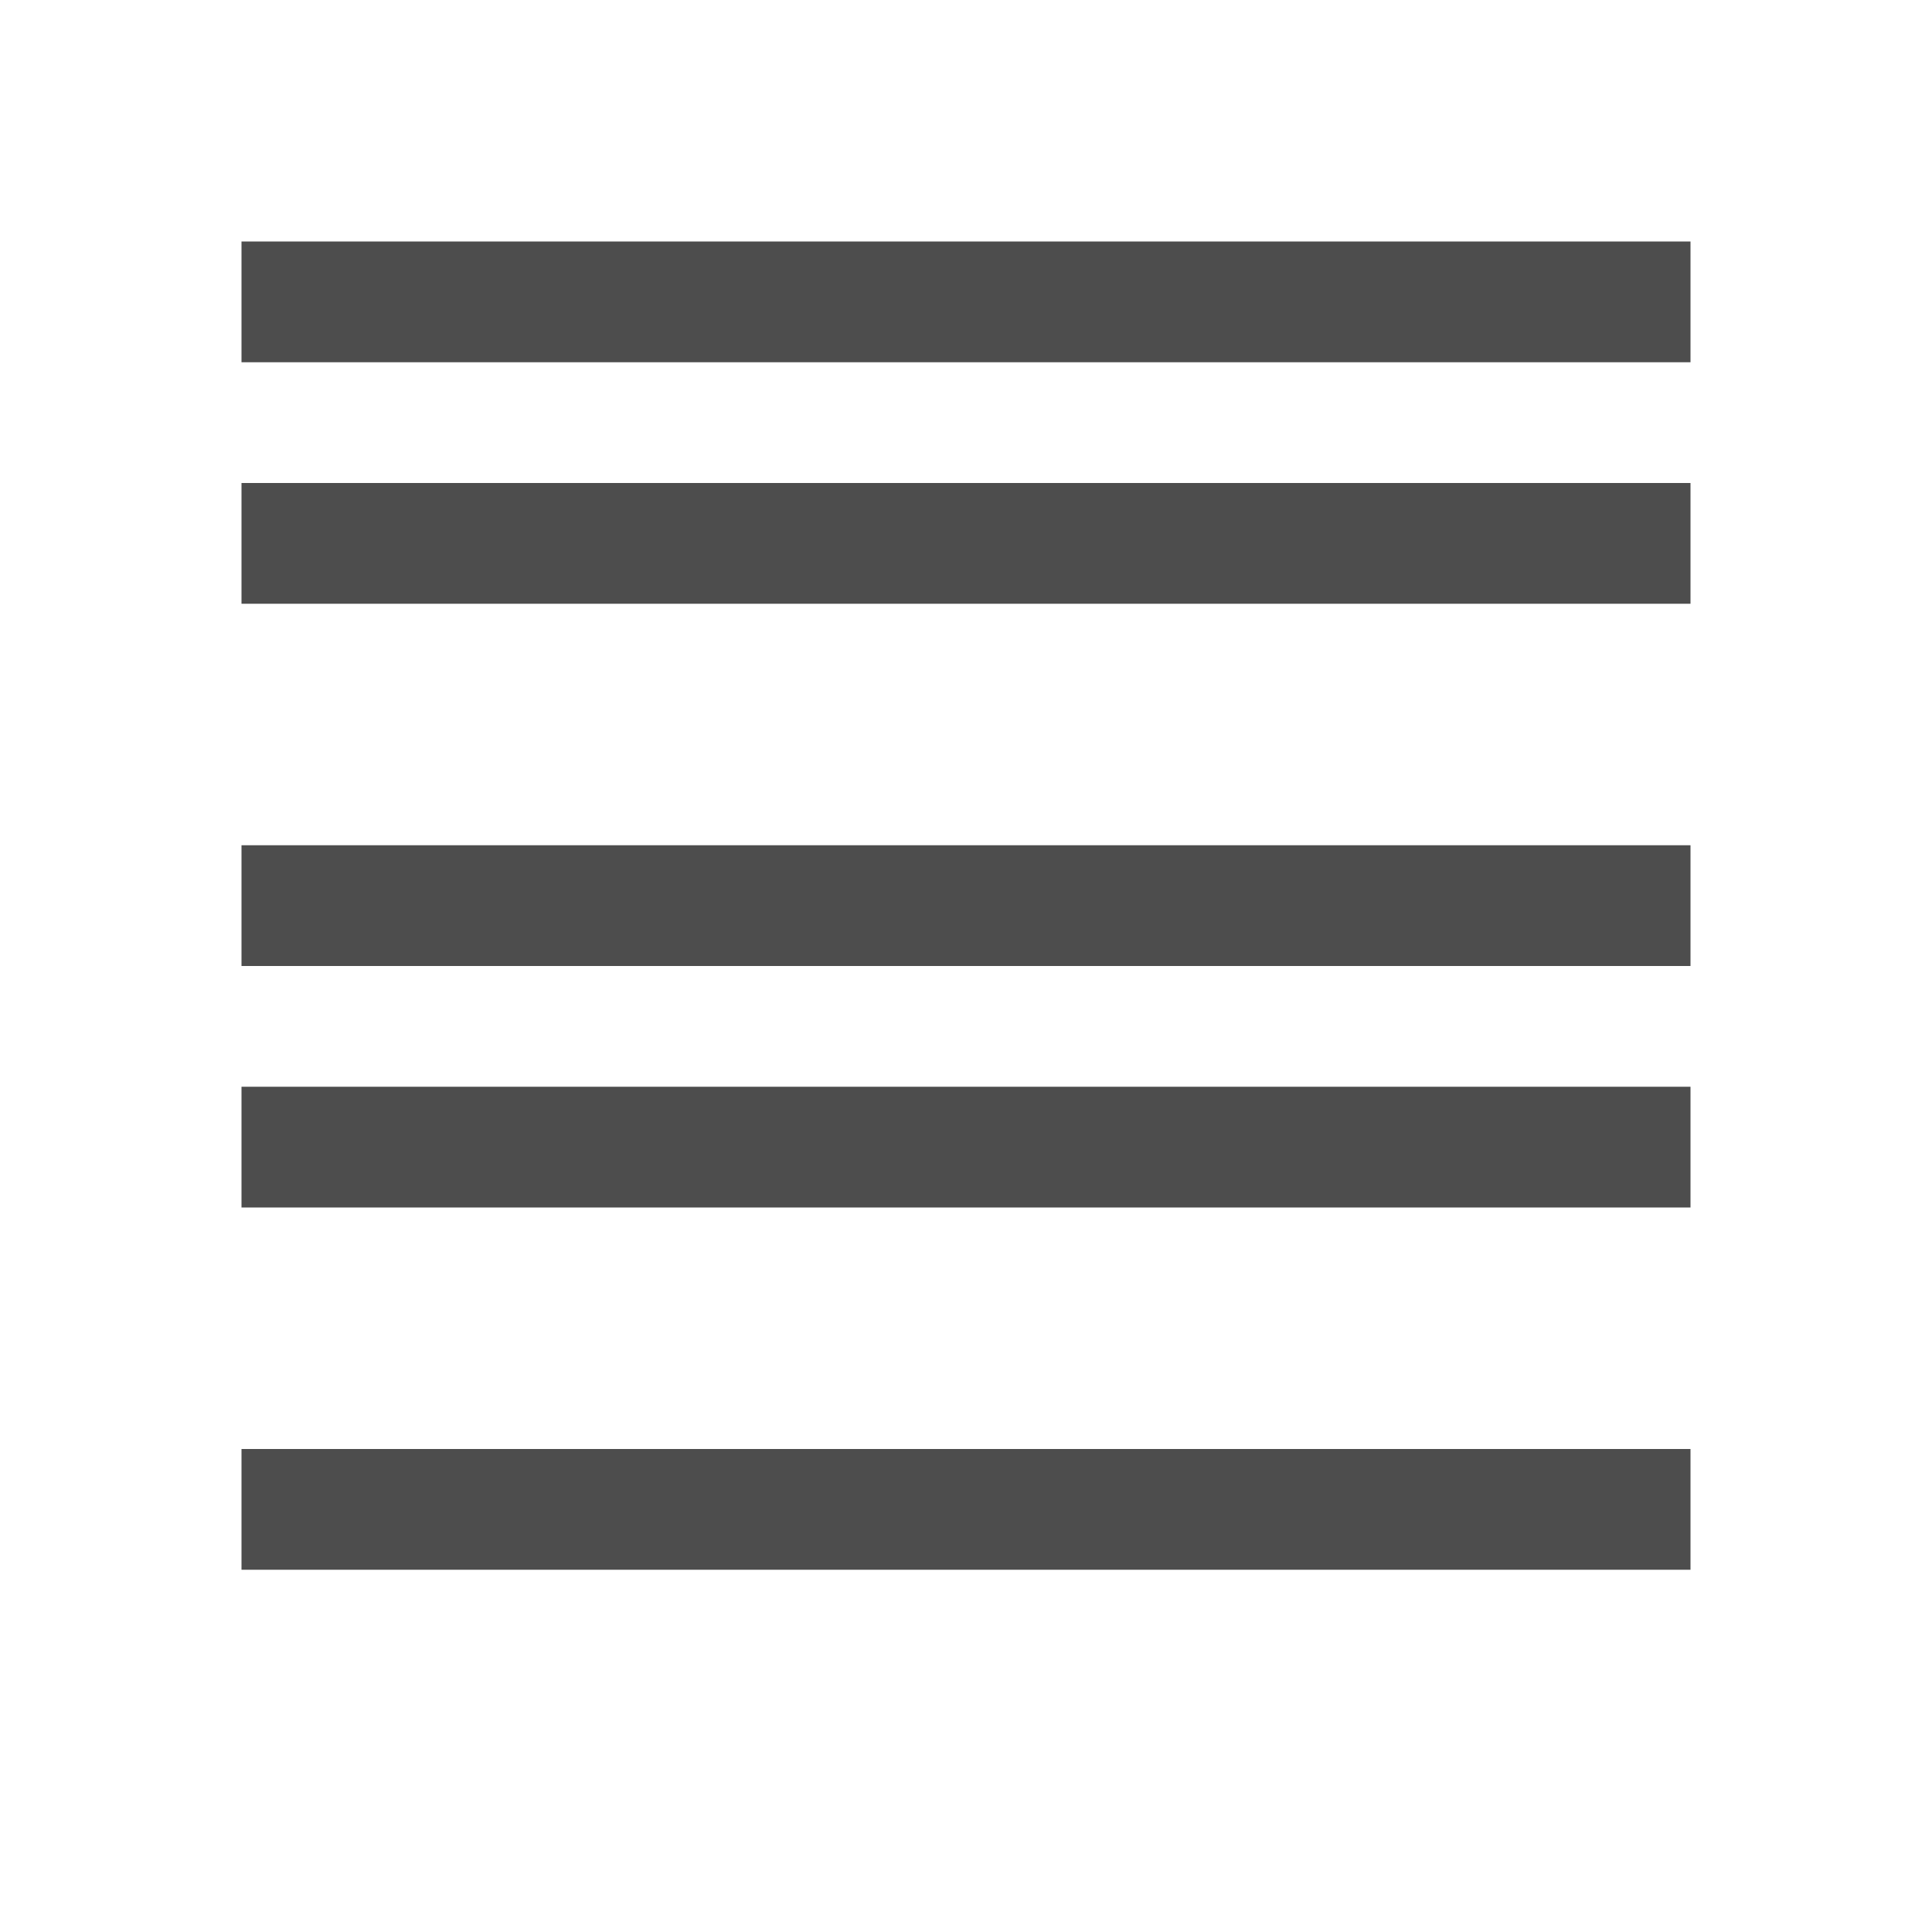
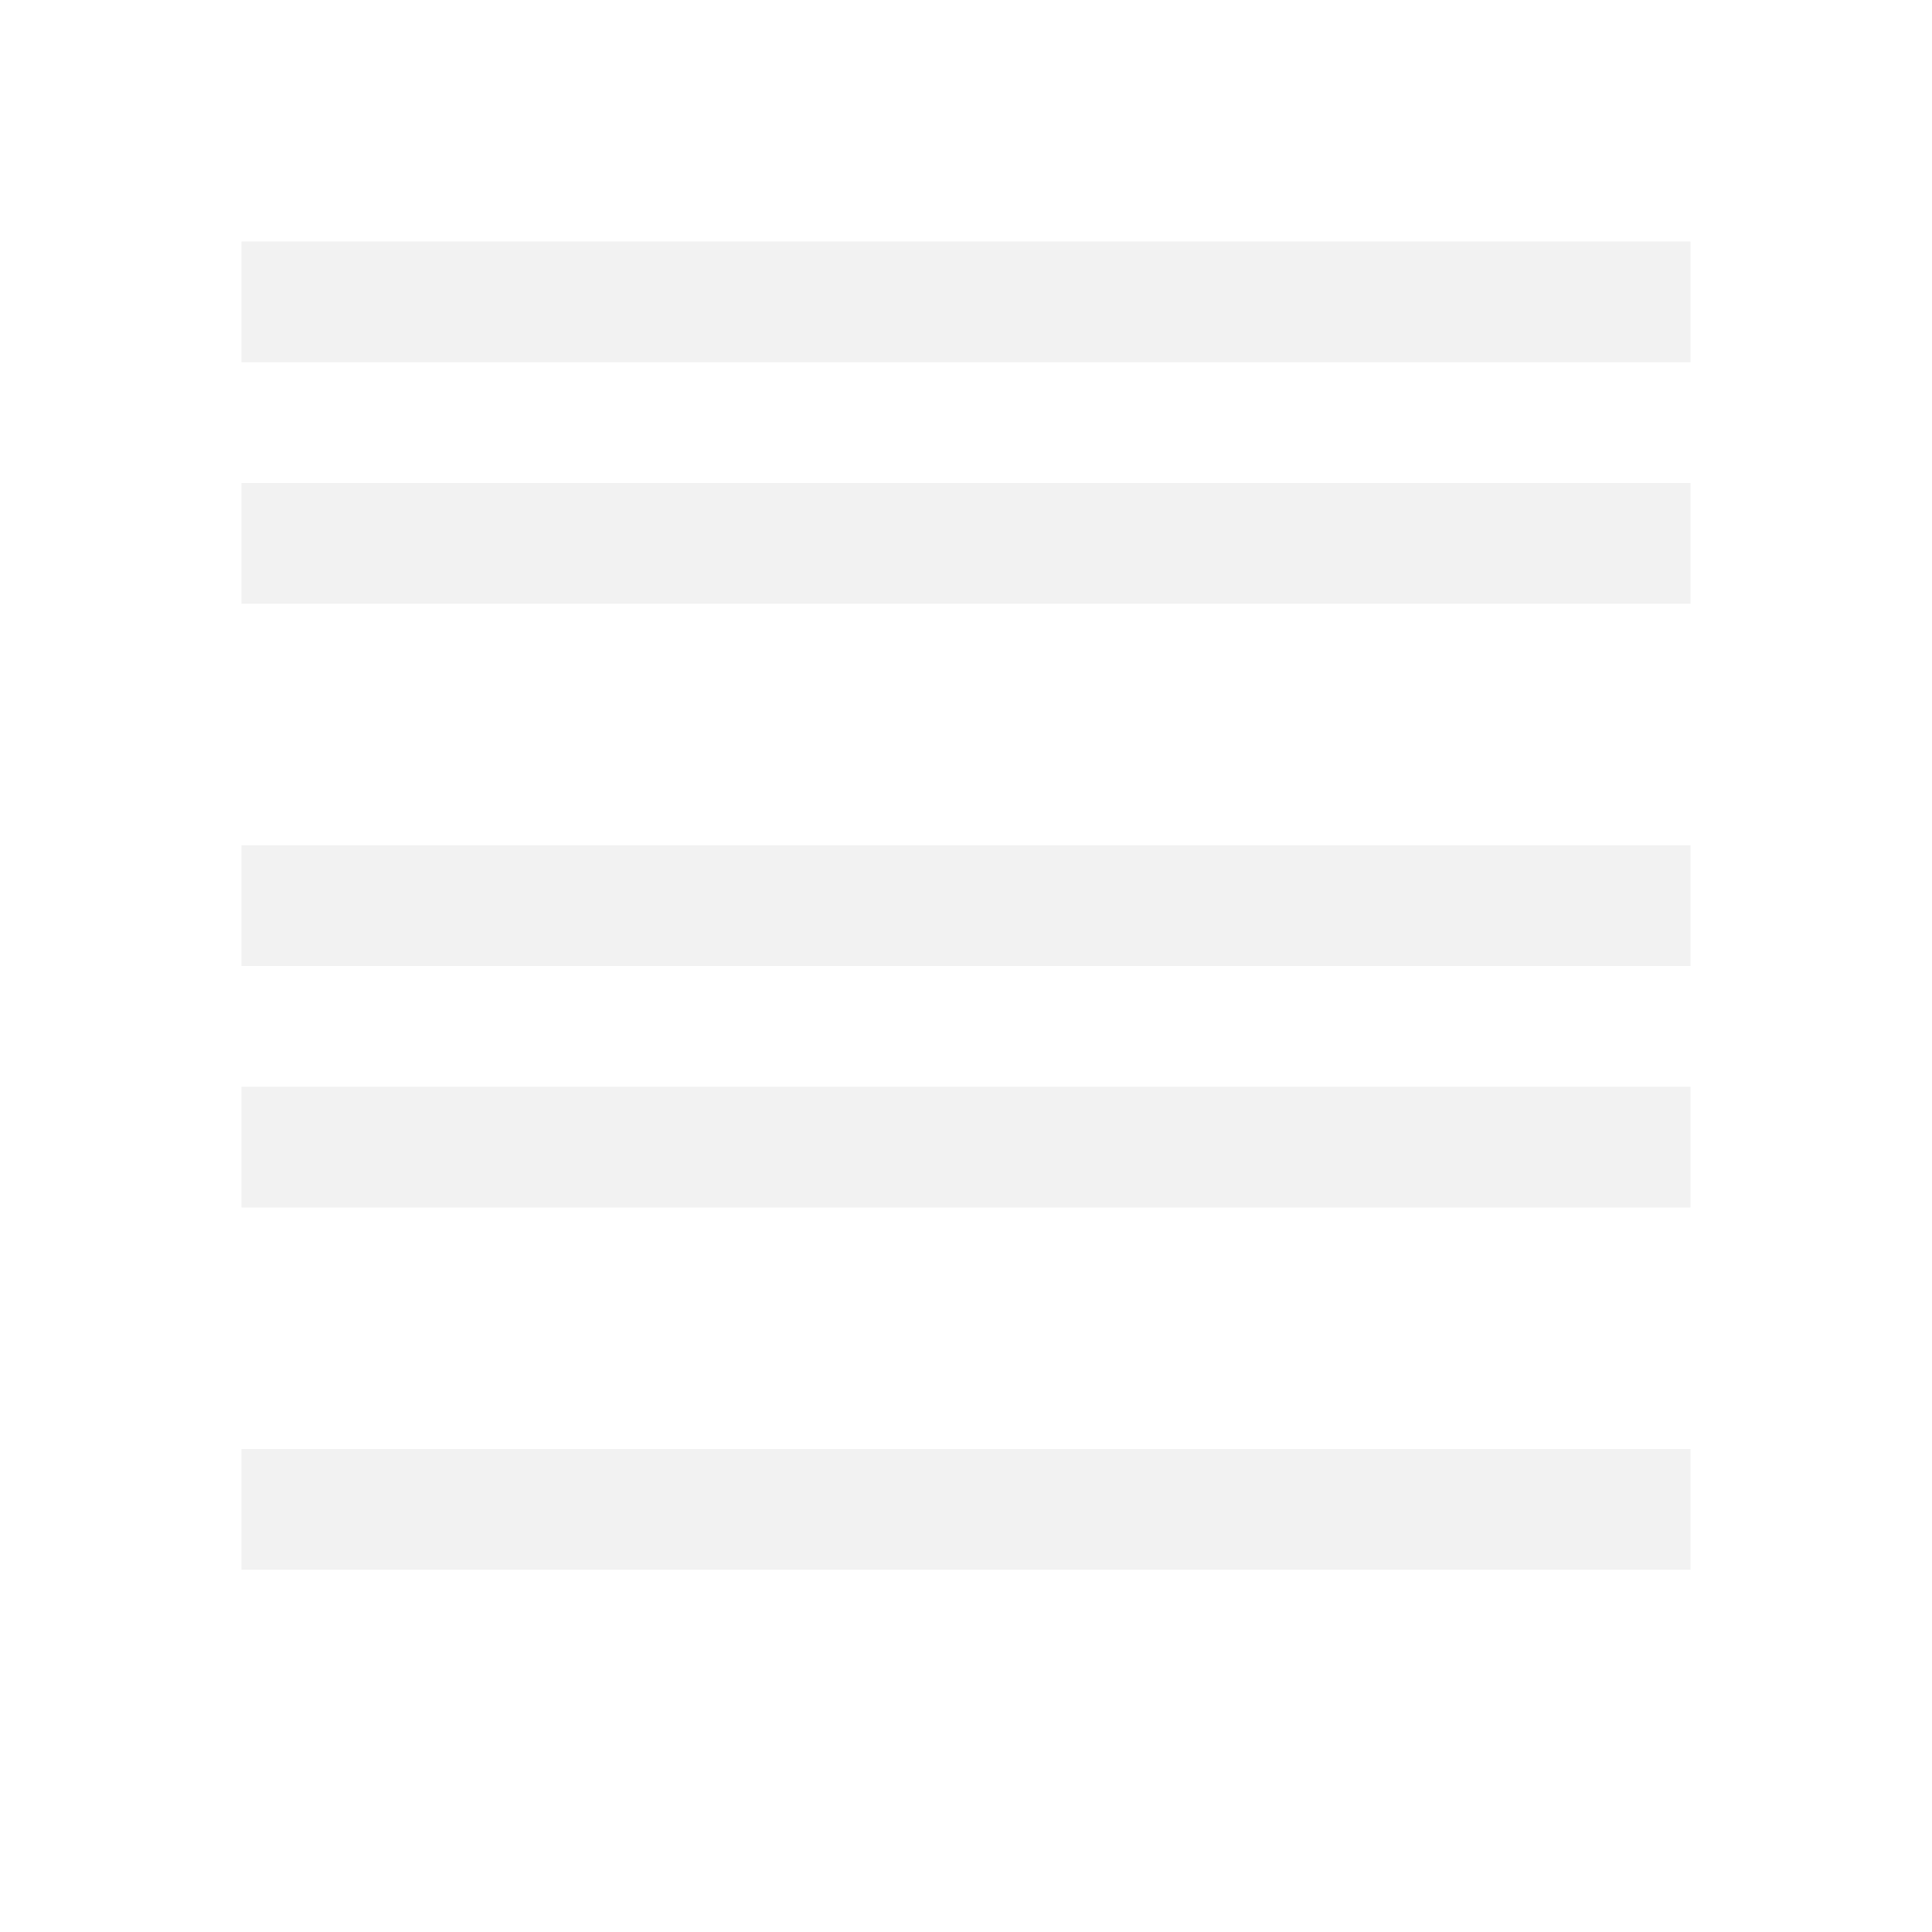
<svg xmlns="http://www.w3.org/2000/svg" width="16" height="16" id="svg3049" version="1.1">
  <defs id="defs3051" />
  <g id="layer1" transform="translate(-421.7143,-531.7907)">
    <g transform="translate(418.7143,-499.5715)" id="layer1-1" />
    <g id="g5674" transform="matrix(-1,0,0,1,859.4286,0)">
-       <path style="color:#000000;fill:#4d4d4d;fill-opacity:1;fill-rule:nonzero;stroke:none;stroke-width:1;marker:none;visibility:visible;display:inline;overflow:visible;enable-background:accumulate" d="M 2 2 L 2 3 L 14 3 L 14 2 L 2 2 z M 2 4 L 2 5 L 9 5 L 14 5 L 14 4 L 9 4 L 2 4 z M 2 7 L 2 8 L 5 8 L 14 8 L 14 7 L 5 7 L 2 7 z M 2 9 L 2 10 L 10 10 L 14 10 L 14 9 L 10 9 L 2 9 z M 2 12 L 2 13 L 6 13 L 14 13 L 14 12 L 6 12 L 2 12 z " transform="matrix(-1,0,0,1,437.7143,531.7907)" id="rect5740" />
+       <path style="color:#000000;fill:#f2f2f2;fill-opacity:1;fill-rule:nonzero;stroke:none;stroke-width:1;marker:none;visibility:visible;display:inline;overflow:visible;enable-background:accumulate" d="M 2 2 L 2 3 L 14 3 L 14 2 L 2 2 z M 2 4 L 2 5 L 9 5 L 14 5 L 14 4 L 9 4 L 2 4 z M 2 7 L 2 8 L 5 8 L 14 8 L 14 7 L 5 7 L 2 7 z M 2 9 L 2 10 L 10 10 L 14 10 L 14 9 L 10 9 L 2 9 z M 2 12 L 2 13 L 6 13 L 14 13 L 14 12 L 6 12 L 2 12 z " transform="matrix(-1,0,0,1,437.7143,531.7907)" id="rect5740" />
    </g>
  </g>
</svg>
